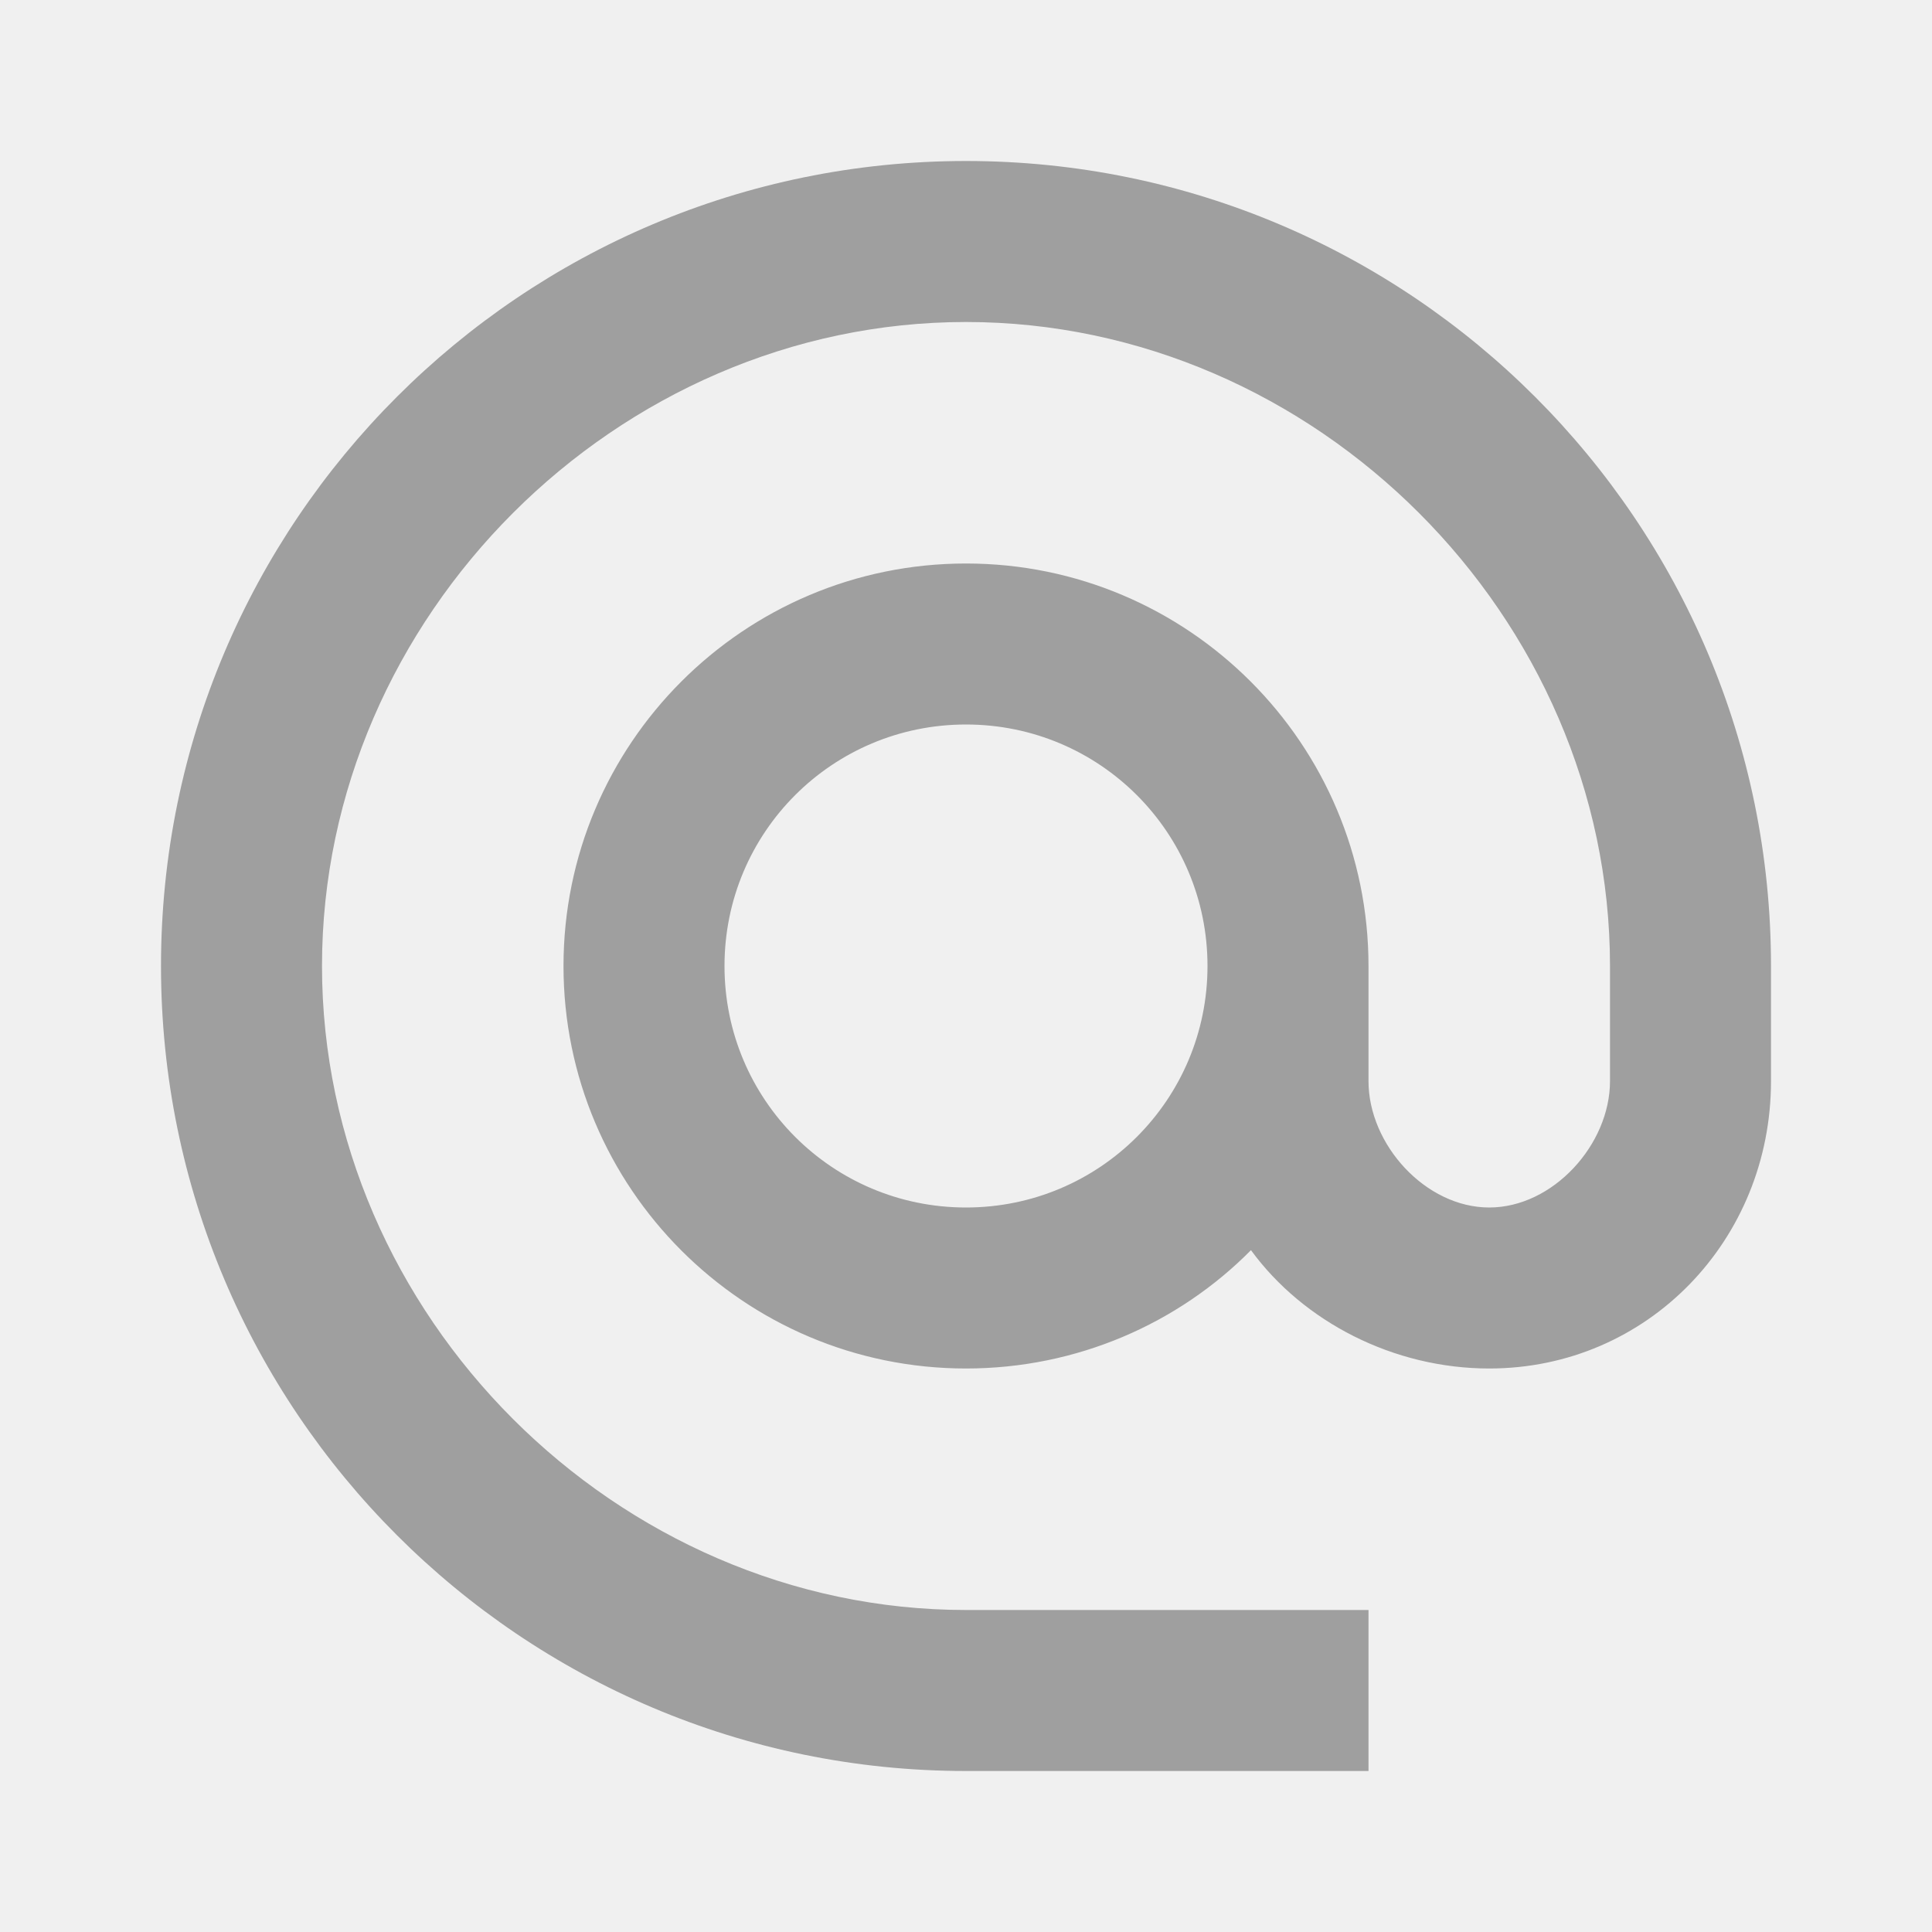
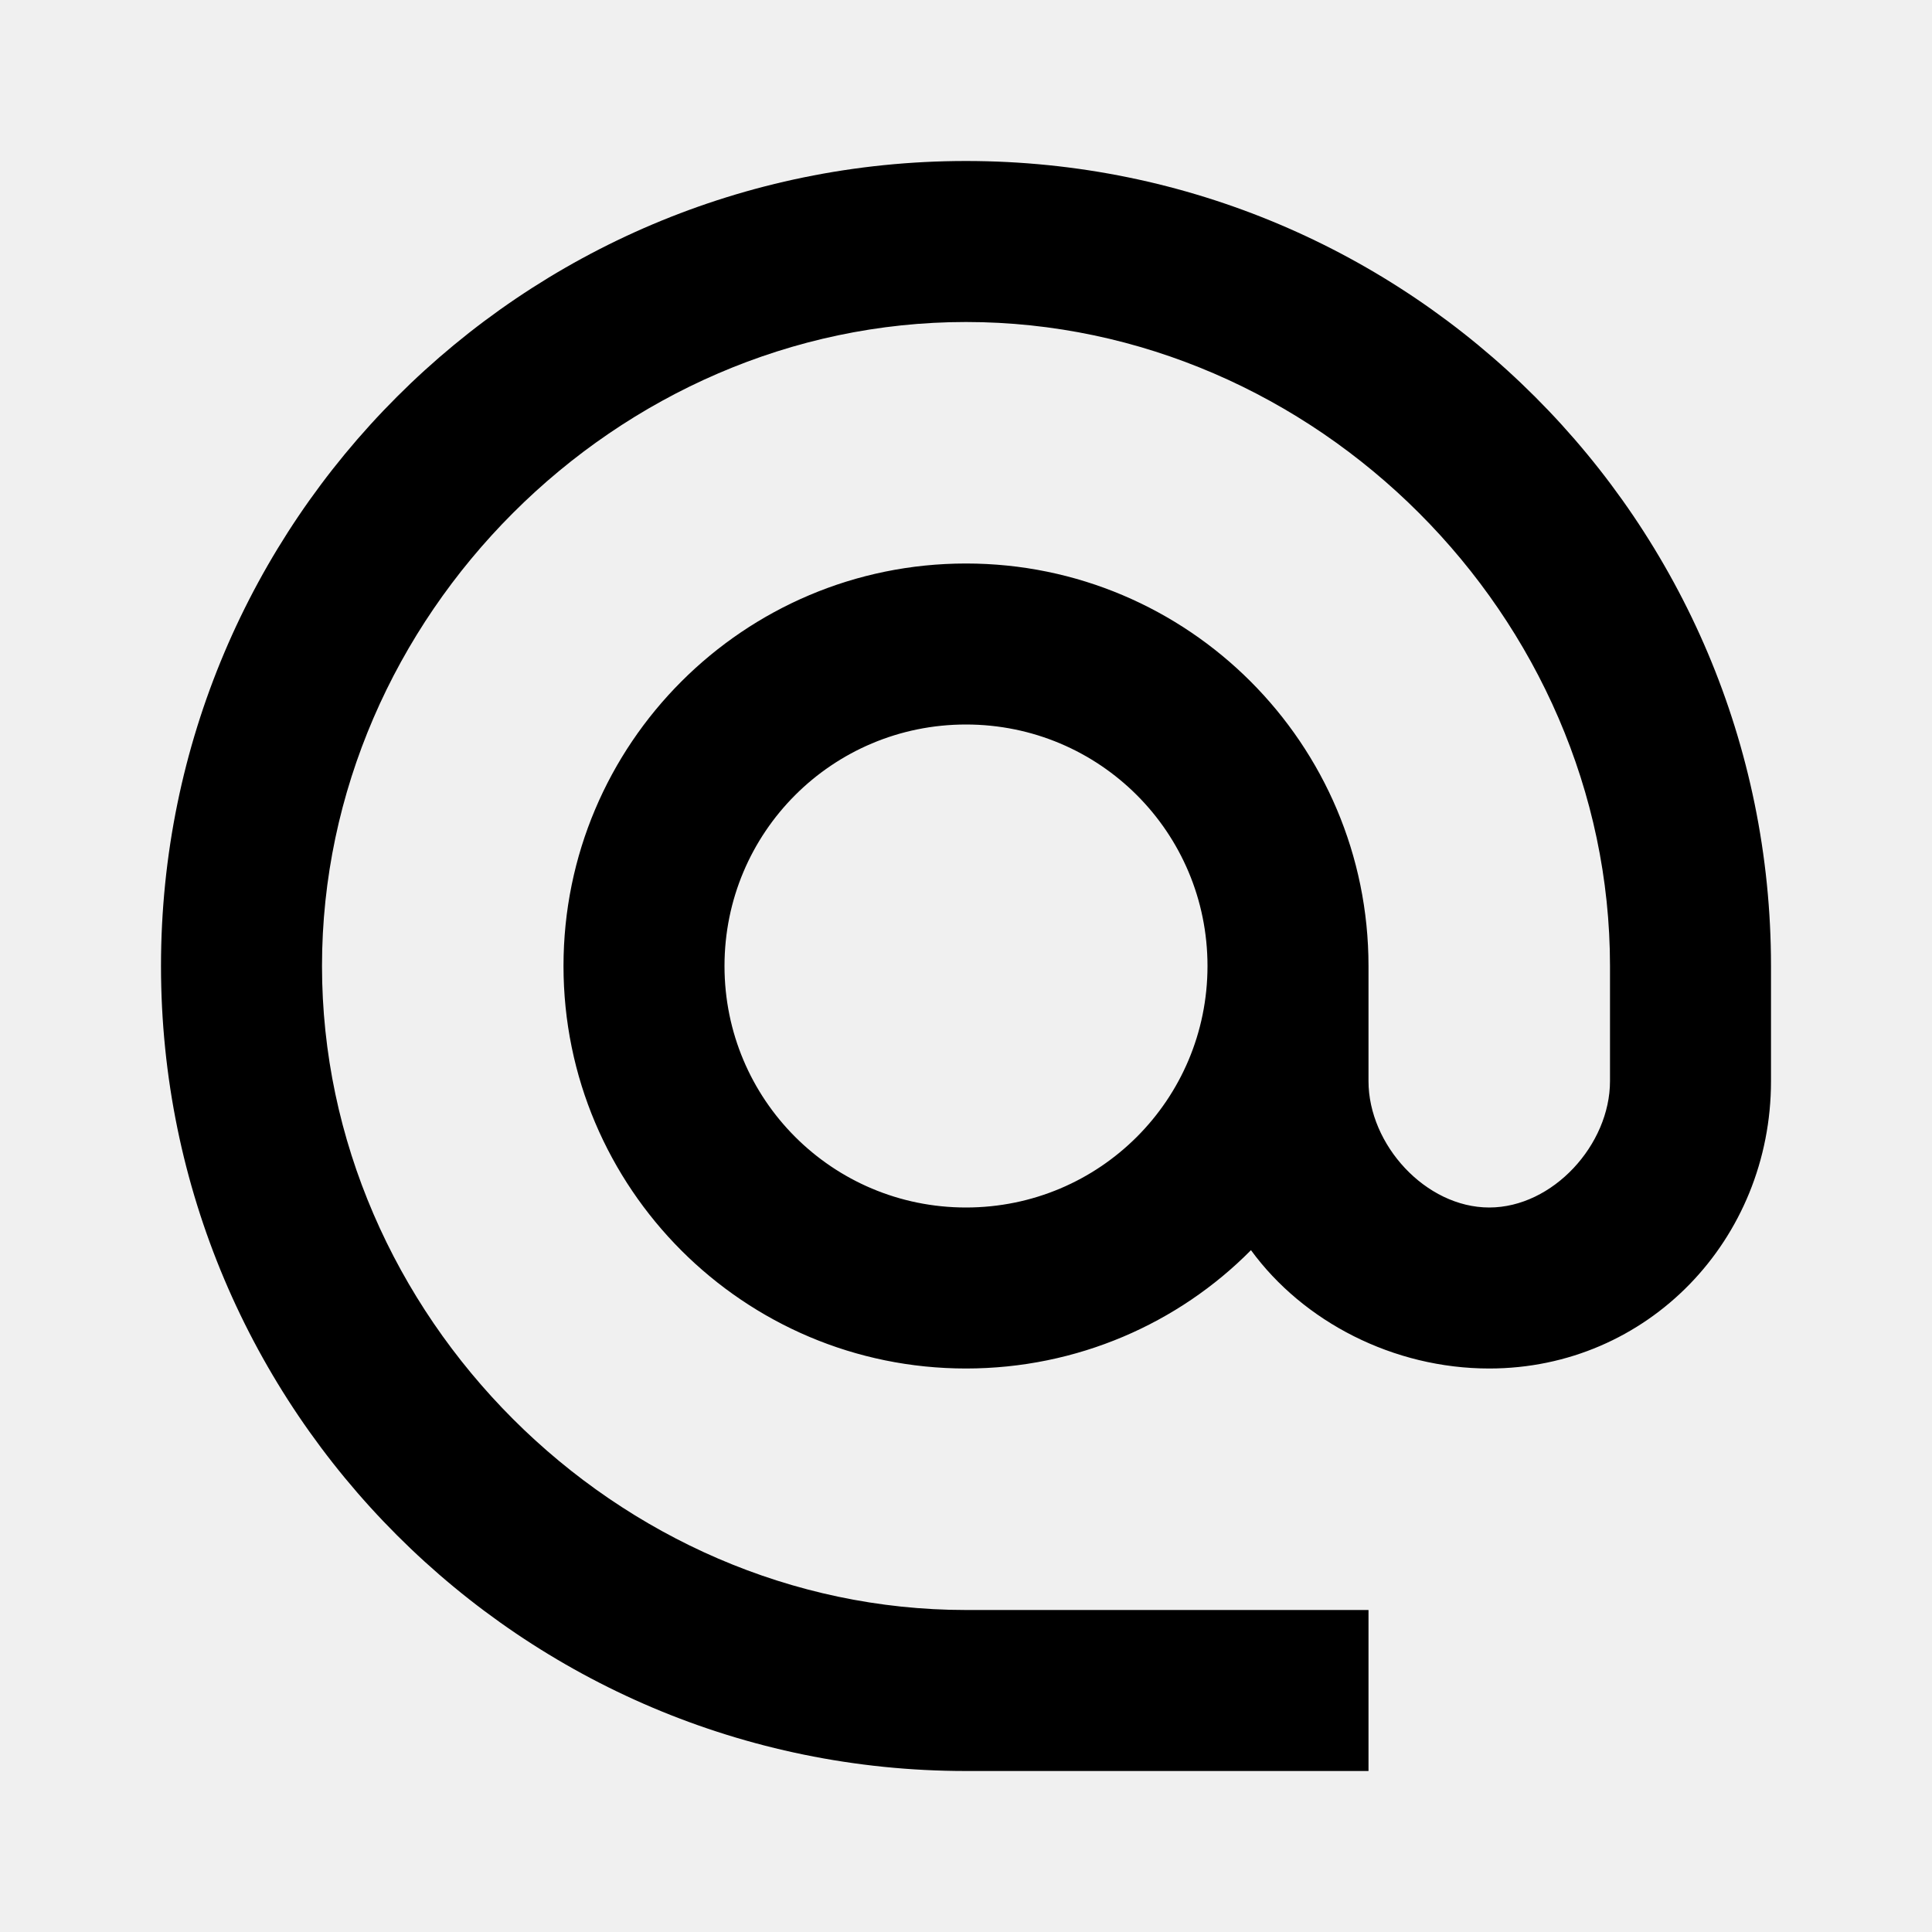
<svg xmlns="http://www.w3.org/2000/svg" width="24" height="24" viewBox="0 0 24 24" fill="none">
  <g clip-path="url(#clip0_1883_15298)">
-     <path d="M12 2C6.48 2 2 6.48 2 12C2 17.52 6.48 22 12 22H17V20H12C7.66 20 4 16.34 4 12C4 7.66 7.66 4 12 4C16.34 4 20 7.66 20 12V13.43C20 14.22 19.29 15 18.5 15C17.71 15 17 14.22 17 13.43V12C17 9.24 14.76 7 12 7C9.24 7 7 9.24 7 12C7 14.76 9.24 17 12 17C13.38 17 14.64 16.44 15.54 15.53C16.19 16.42 17.31 17 18.5 17C20.47 17 22 15.4 22 13.43V12C22 6.48 17.52 2 12 2ZM12 15C10.34 15 9 13.66 9 12C9 10.34 10.34 9 12 9C13.66 9 15 10.34 15 12C15 13.66 13.66 15 12 15Z" fill="#9F9F9F" />
+     <path d="M12 2C6.48 2 2 6.48 2 12C2 17.52 6.48 22 12 22H17V20H12C7.66 20 4 16.34 4 12C4 7.66 7.66 4 12 4C16.34 4 20 7.66 20 12V13.43C20 14.22 19.29 15 18.5 15C17.71 15 17 14.22 17 13.43V12C17 9.24 14.76 7 12 7C9.24 7 7 9.24 7 12C7 14.76 9.24 17 12 17C13.38 17 14.64 16.44 15.54 15.53C16.19 16.42 17.31 17 18.5 17C20.47 17 22 15.4 22 13.43V12C22 6.48 17.52 2 12 2ZM12 15C10.34 15 9 13.66 9 12C9 10.34 10.34 9 12 9C13.66 9 15 10.34 15 12C15 13.66 13.66 15 12 15Z" fill="currentColor" />
  </g>
  <defs>
    <clipPath id="clip0_1883_15298">
      <rect width="24" height="24" fill="white" />
    </clipPath>
  </defs>
</svg>
